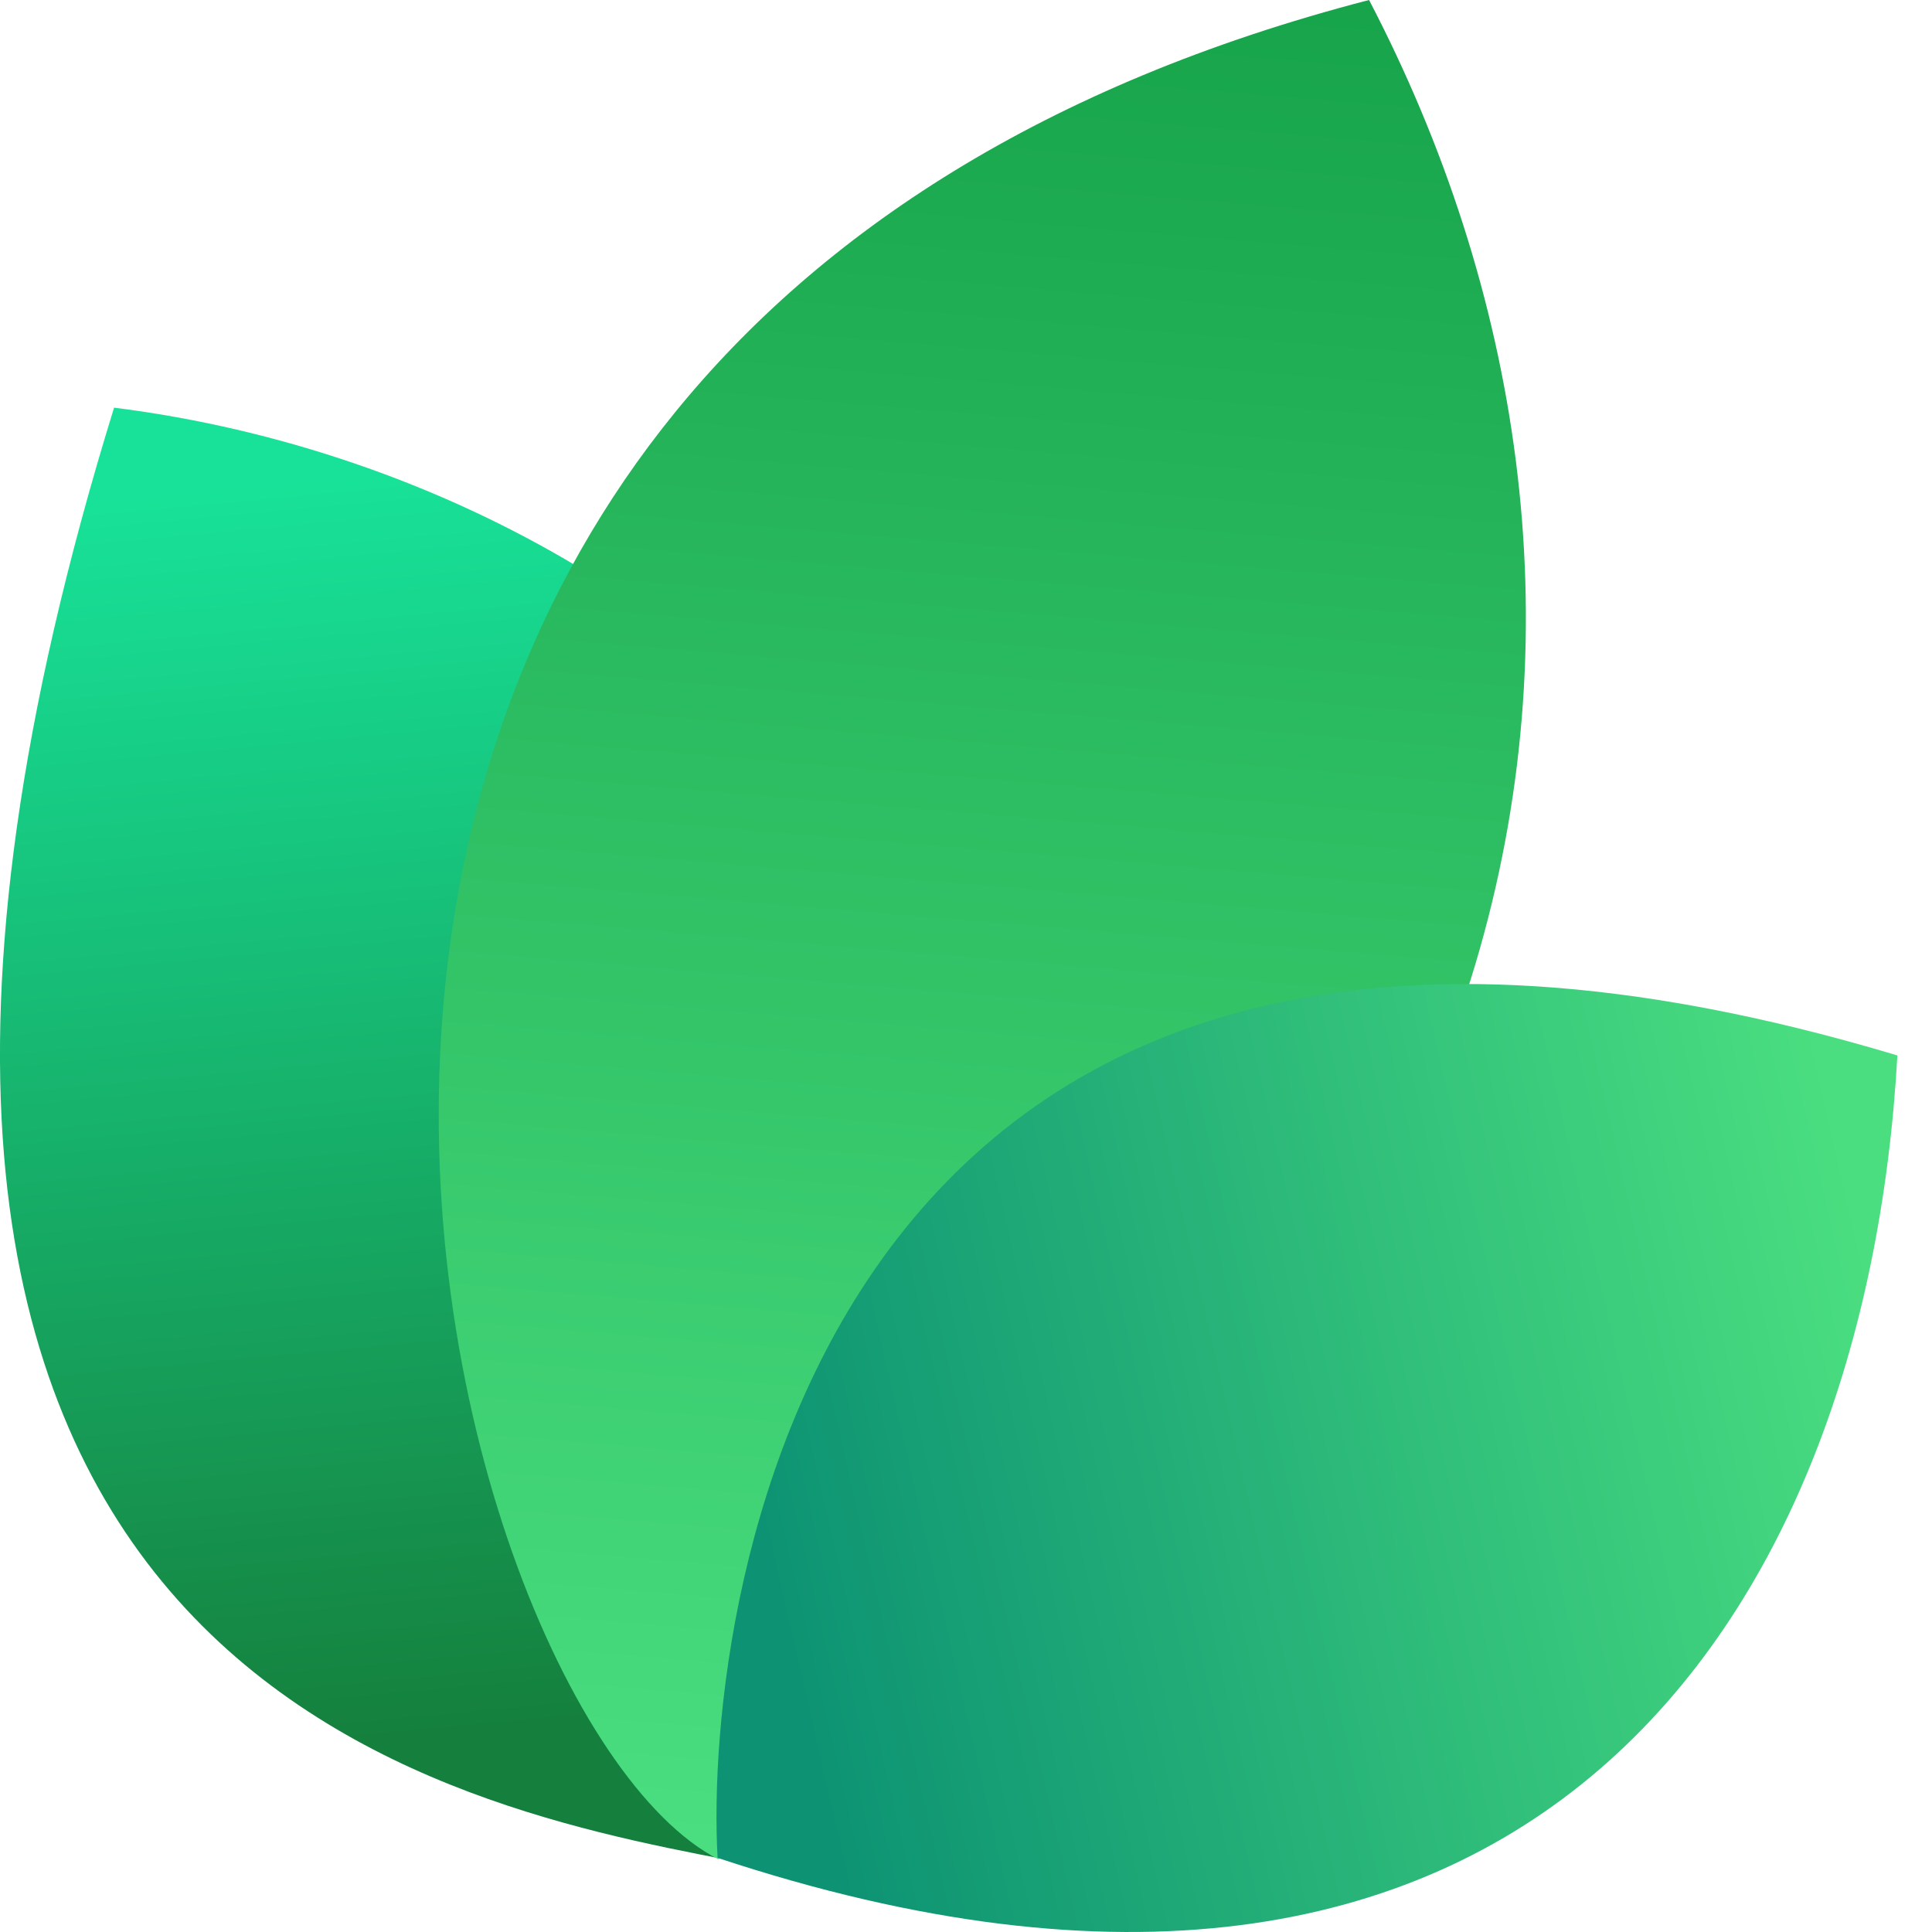
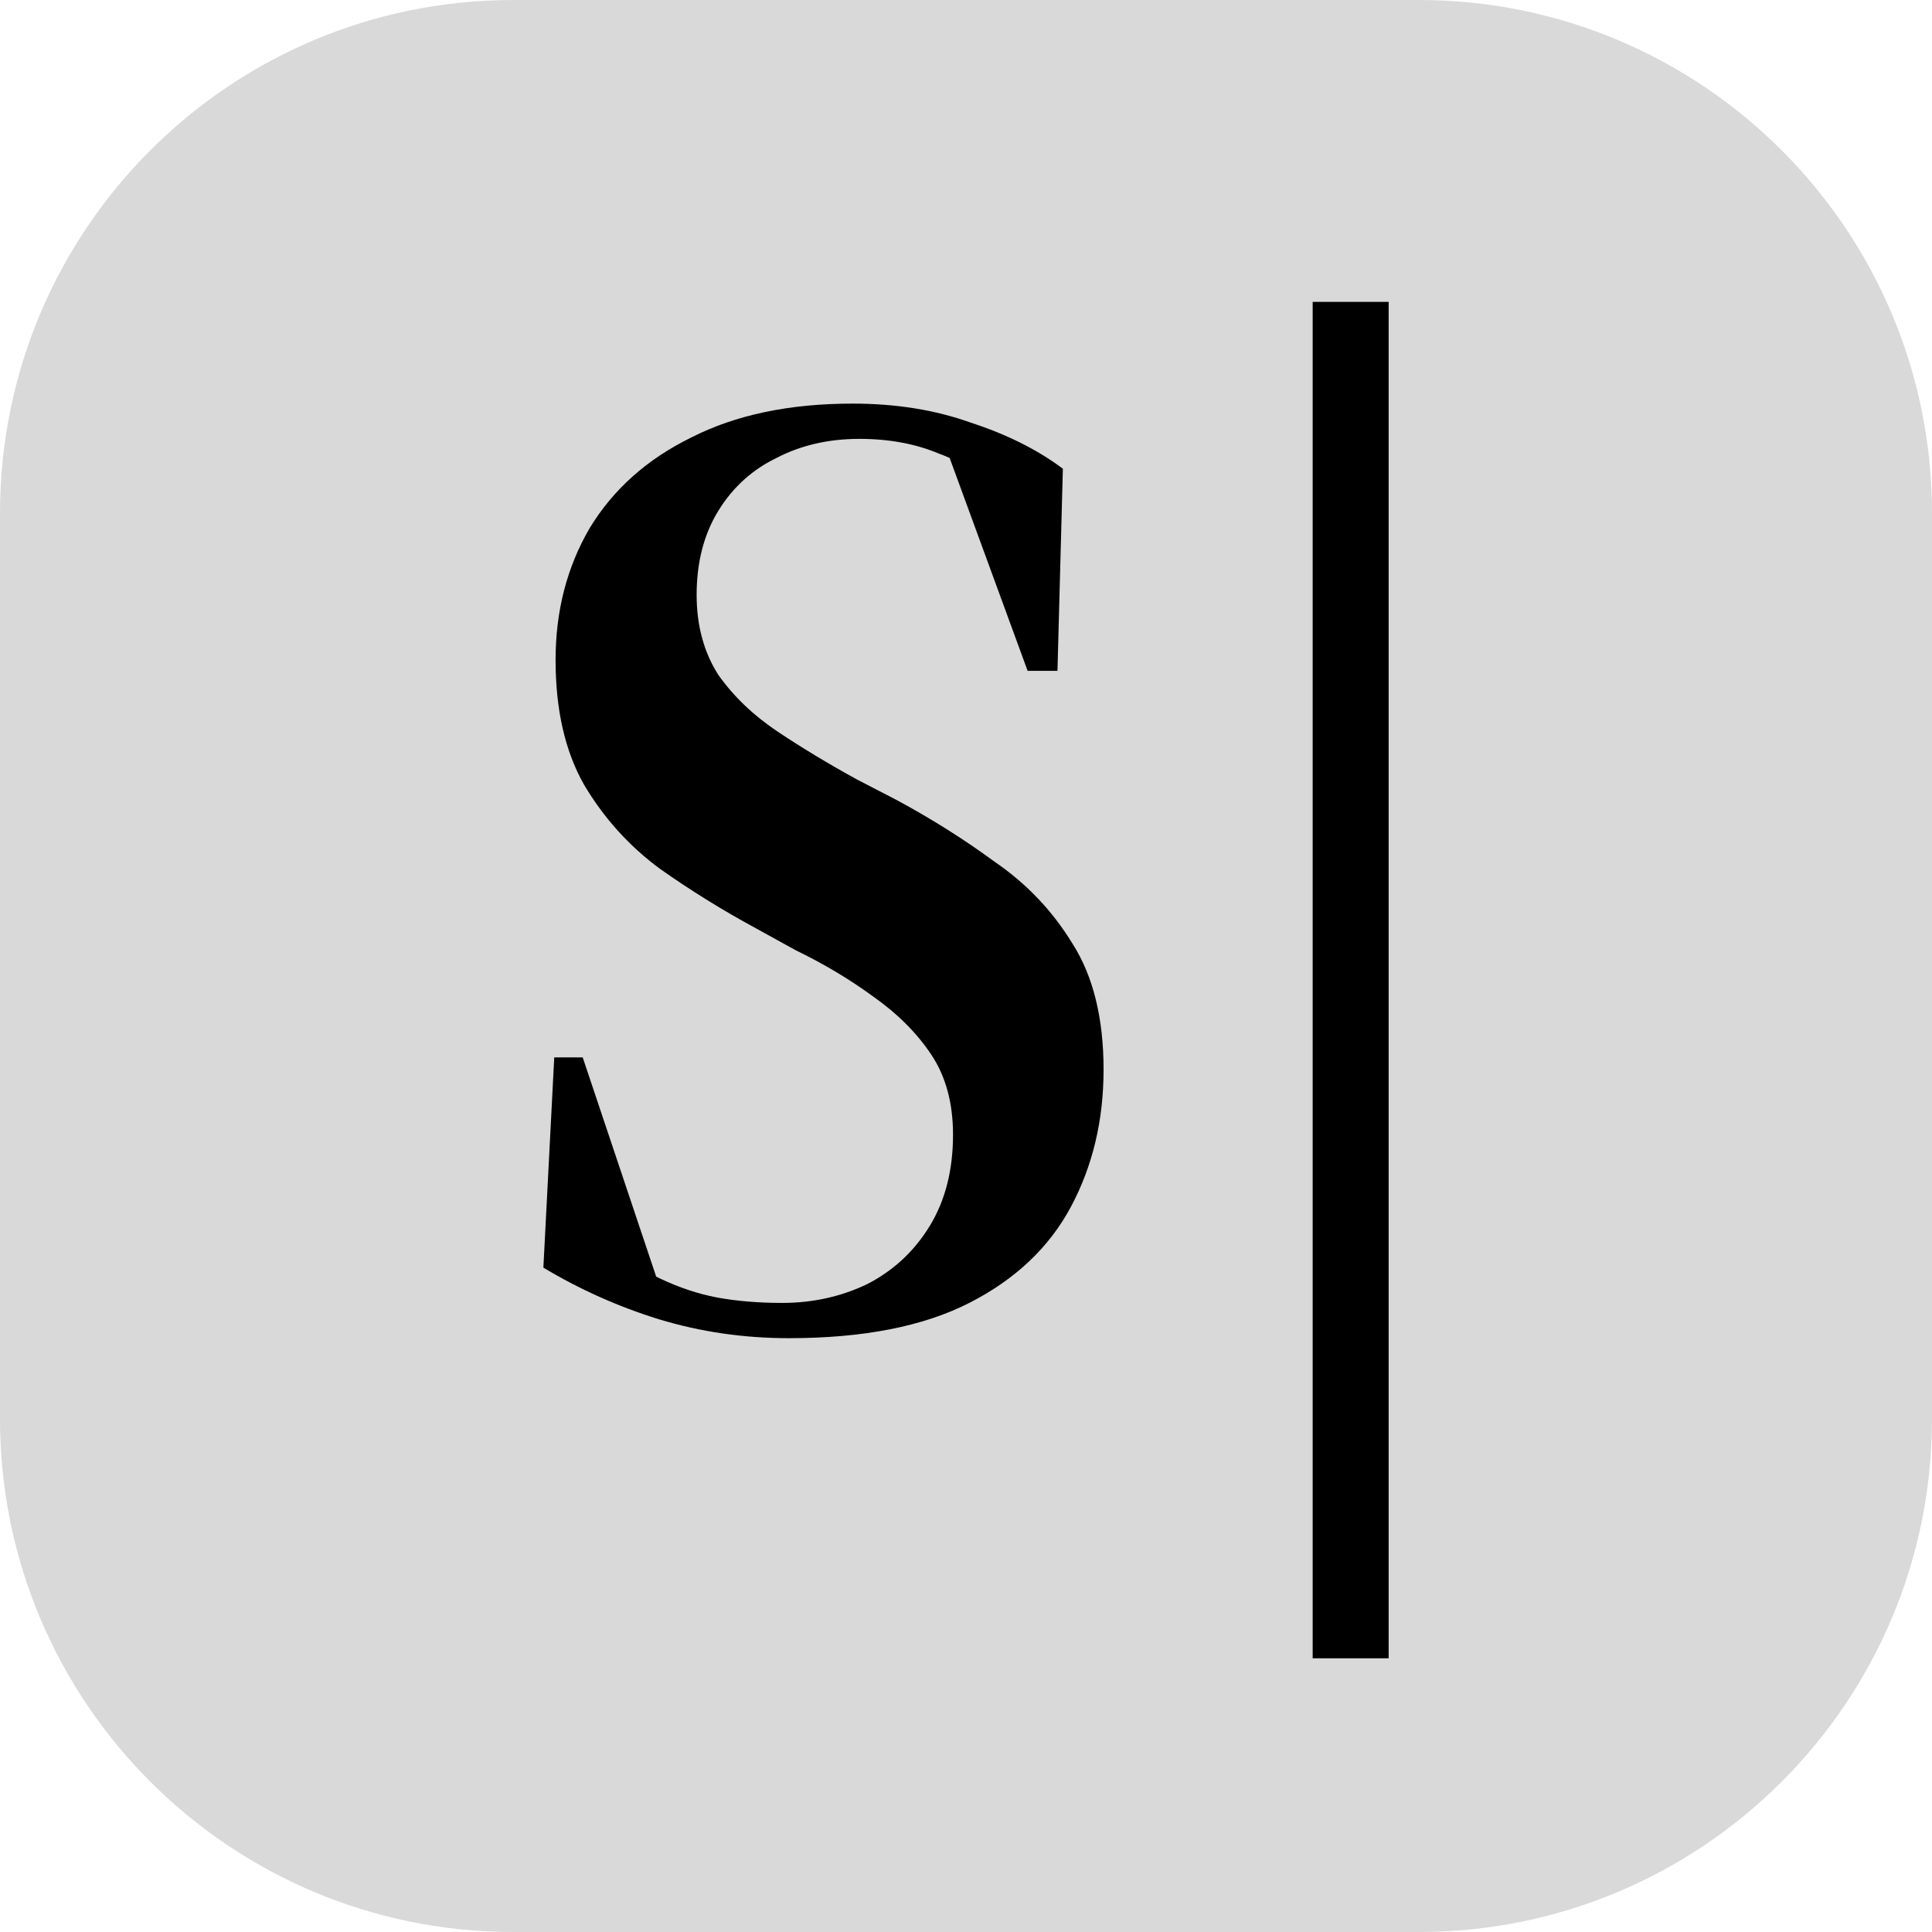
- <svg xmlns="http://www.w3.org/2000/svg" width="24" height="24" viewBox="0 0 24 24" fill="none">
-   <path d="M9.061 23.108C5.268 22.377 -3.391 20.627 1.417 5.064C9.634 6.099 16.973 14.064 9.061 23.108Z" fill="url(#paint0_linear_17557_2021)" />
-   <path d="M8.919 23.094C5.276 21.222 0.784 4.209 17.007 0C20.757 7.193 19.621 16.545 8.919 23.094Z" fill="url(#paint1_linear_17557_2021)" />
-   <path d="M8.914 23.079C8.735 19.882 10.159 9.085 23.57 13.111C23.181 20.123 18.984 26.418 8.914 23.079Z" fill="url(#paint2_linear_17557_2021)" />
-   <defs>
-     <linearGradient id="paint0_linear_17557_2021" x1="3.776" y1="5.916" x2="5.232" y2="21.559" gradientUnits="userSpaceOnUse">
-       <stop stop-color="#18E299" />
-       <stop offset="1" stop-color="#15803D" />
-     </linearGradient>
-     <linearGradient id="paint1_linear_17557_2021" x1="12.171" y1="-0.718" x2="10.19" y2="22.983" gradientUnits="userSpaceOnUse">
-       <stop stop-color="#16A34A" />
-       <stop offset="1" stop-color="#4ADE80" />
-     </linearGradient>
-     <linearGradient id="paint2_linear_17557_2021" x1="23.133" y1="15.353" x2="9.338" y2="18.52" gradientUnits="userSpaceOnUse">
-       <stop stop-color="#4ADE80" />
-       <stop offset="1" stop-color="#0D9373" />
-     </linearGradient>
-   </defs>
+ <svg xmlns="http://www.w3.org/2000/svg" width="64" height="64" viewBox="0 0 64 64" fill="none">
+   <rect width="64" height="64" rx="17" fill="#D9D9D9" />
+   <path d="M43.484 54.933V10H46.001V54.933H43.484Z" fill="black" />
+   <path d="M26.133 44.329C24.635 44.329 23.197 44.119 21.819 43.7C20.471 43.281 19.198 42.711 18 41.992L18.36 35.028H19.303L21.999 43.071L19.932 41.723L19.797 41.139C20.546 41.648 21.235 42.052 21.864 42.352C22.493 42.651 23.122 42.861 23.751 42.981C24.41 43.101 25.129 43.161 25.908 43.161C26.927 43.161 27.87 42.951 28.739 42.532C29.608 42.082 30.297 41.438 30.806 40.599C31.315 39.761 31.57 38.757 31.57 37.589C31.57 36.541 31.33 35.657 30.851 34.938C30.372 34.219 29.727 33.575 28.919 33.006C28.14 32.437 27.286 31.927 26.358 31.478L25.055 30.759C23.946 30.16 22.883 29.501 21.864 28.782C20.846 28.033 20.007 27.105 19.348 25.996C18.719 24.888 18.404 23.51 18.404 21.862C18.404 20.245 18.779 18.792 19.528 17.504C20.307 16.216 21.43 15.212 22.898 14.493C24.366 13.744 26.148 13.37 28.245 13.37C29.683 13.37 30.986 13.58 32.154 13.999C33.352 14.389 34.371 14.898 35.209 15.527L35.03 22.222H34.041L31.21 14.493L33.547 15.392L33.637 16.605C32.768 15.856 31.929 15.332 31.12 15.033C30.342 14.703 29.458 14.538 28.469 14.538C27.451 14.538 26.537 14.748 25.729 15.167C24.92 15.557 24.276 16.141 23.796 16.92C23.317 17.699 23.077 18.627 23.077 19.706C23.077 20.724 23.317 21.608 23.796 22.357C24.306 23.076 24.965 23.705 25.773 24.244C26.582 24.783 27.451 25.307 28.38 25.817L29.683 26.491C30.851 27.119 31.944 27.808 32.963 28.557C34.011 29.276 34.865 30.175 35.524 31.253C36.213 32.332 36.557 33.725 36.557 35.432C36.557 37.11 36.198 38.622 35.479 39.97C34.76 41.318 33.637 42.382 32.109 43.161C30.581 43.94 28.589 44.329 26.133 44.329Z" fill="black" />
</svg>
